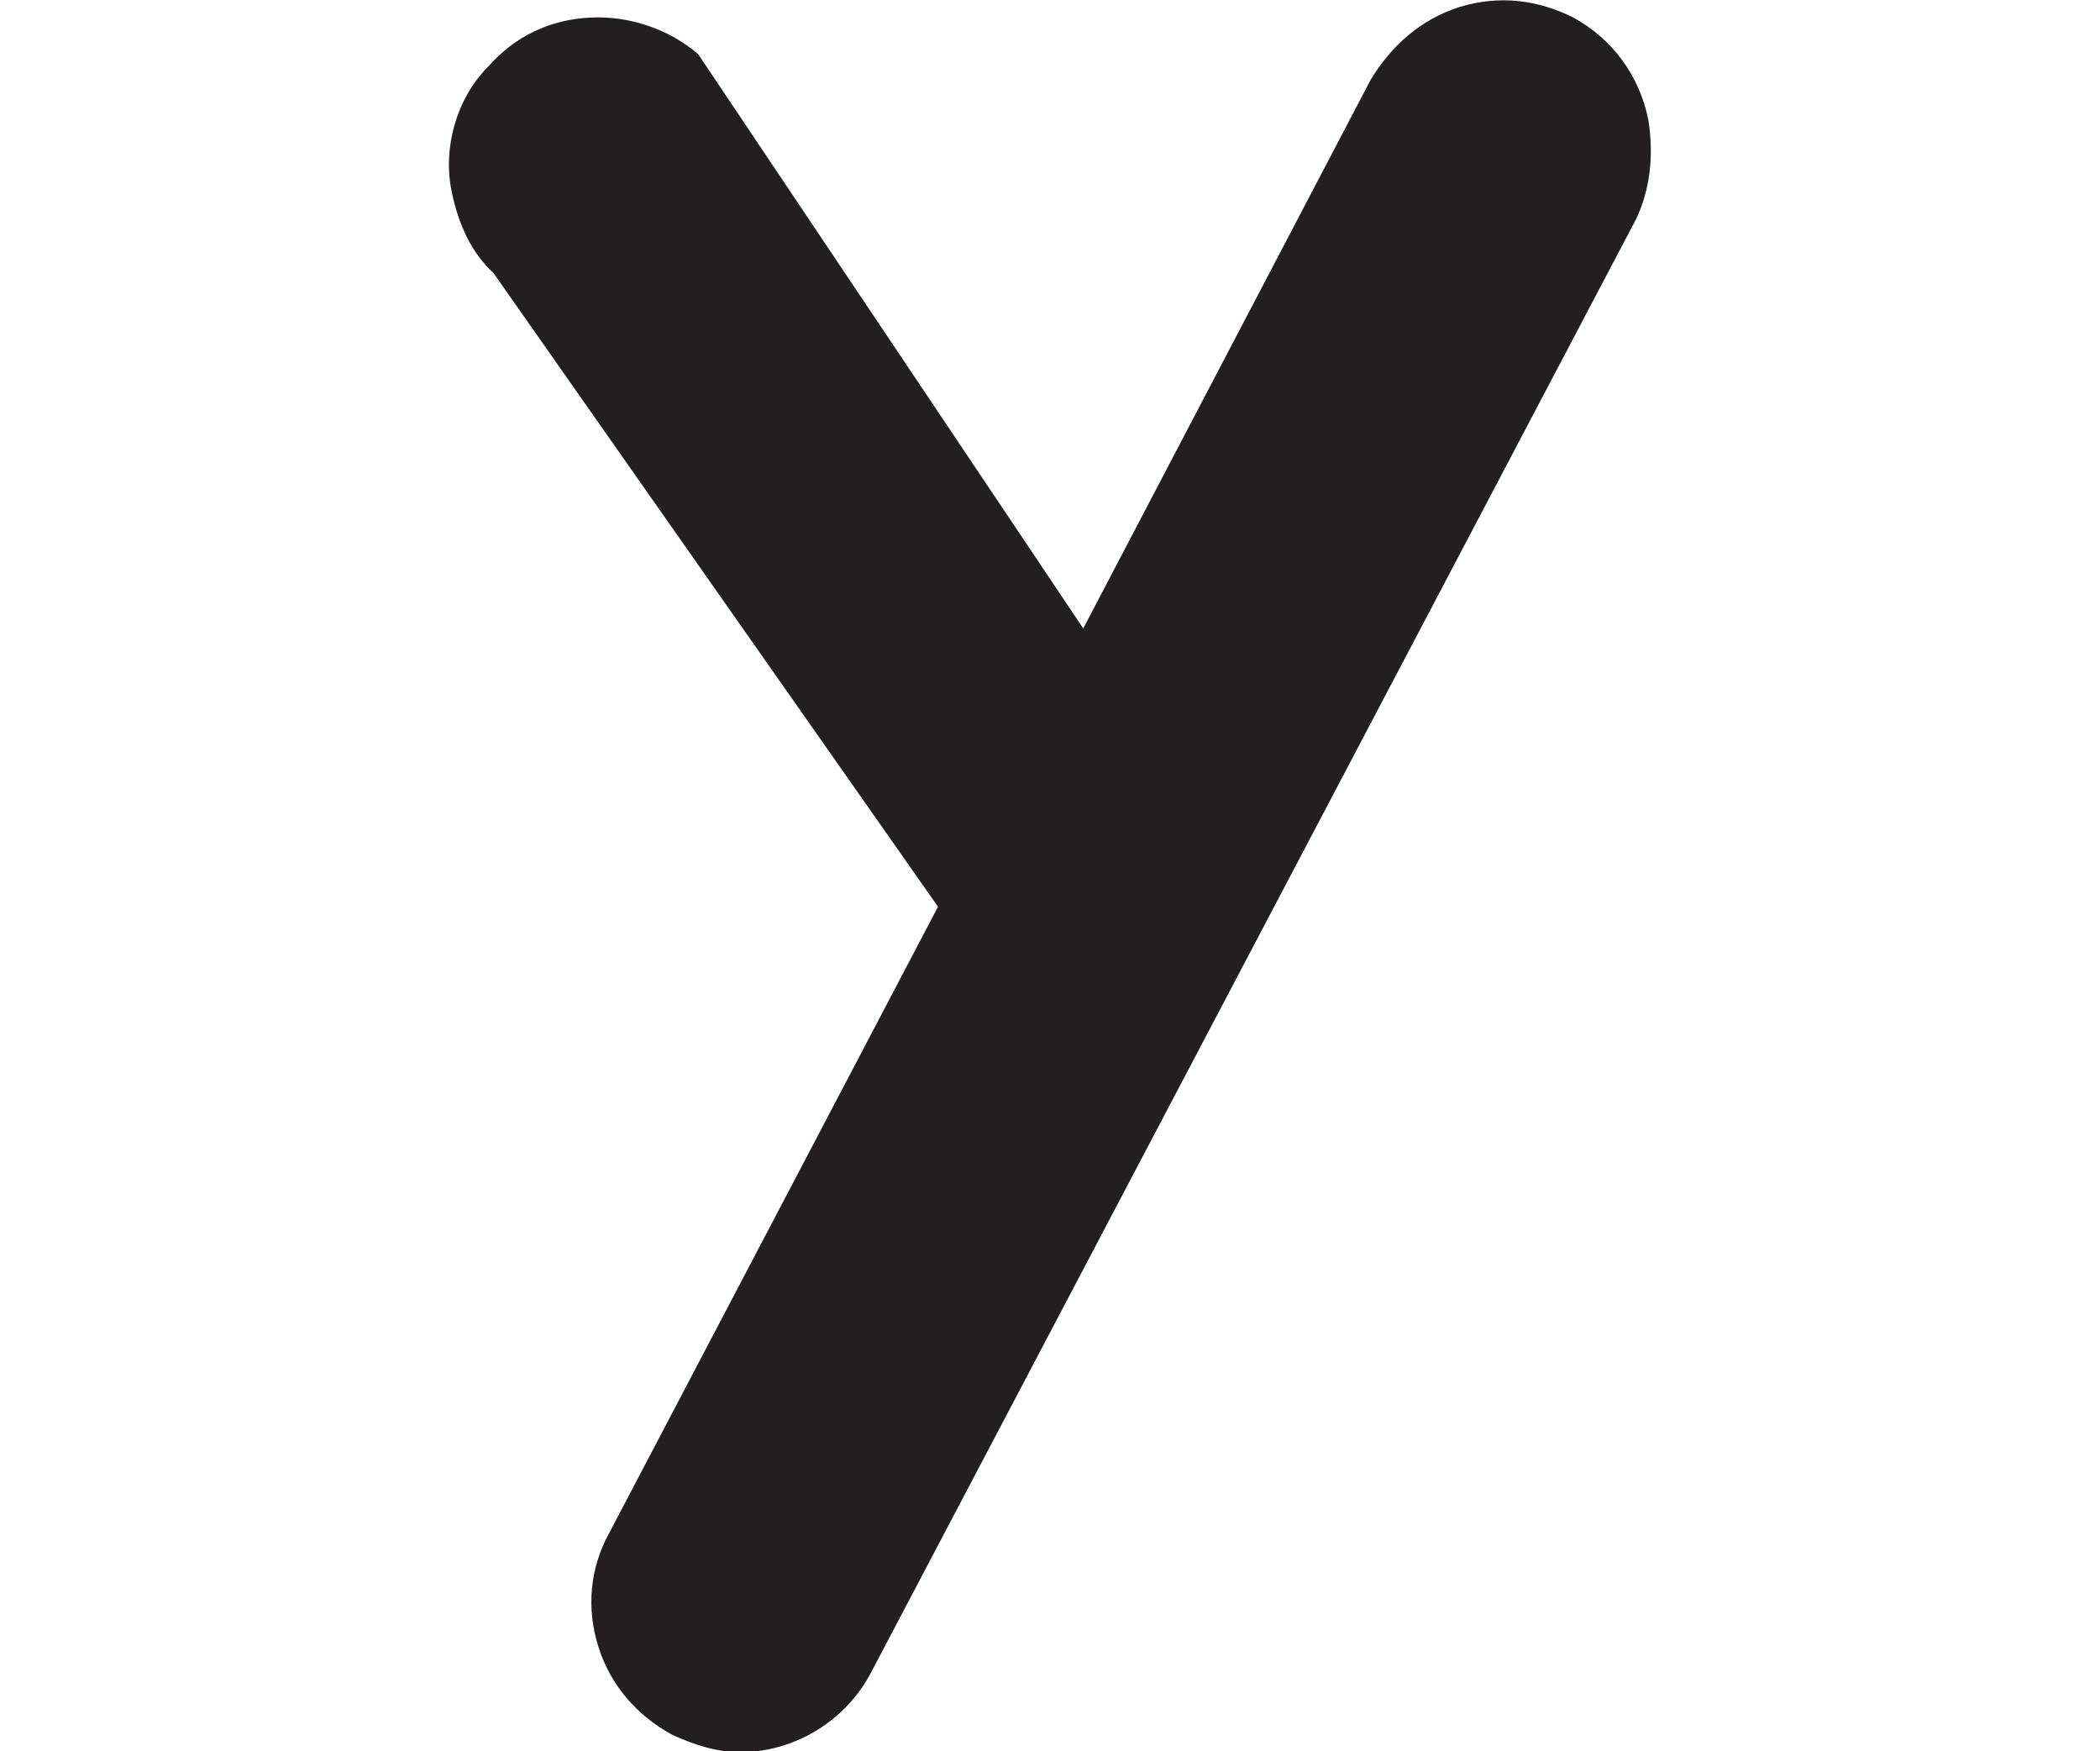
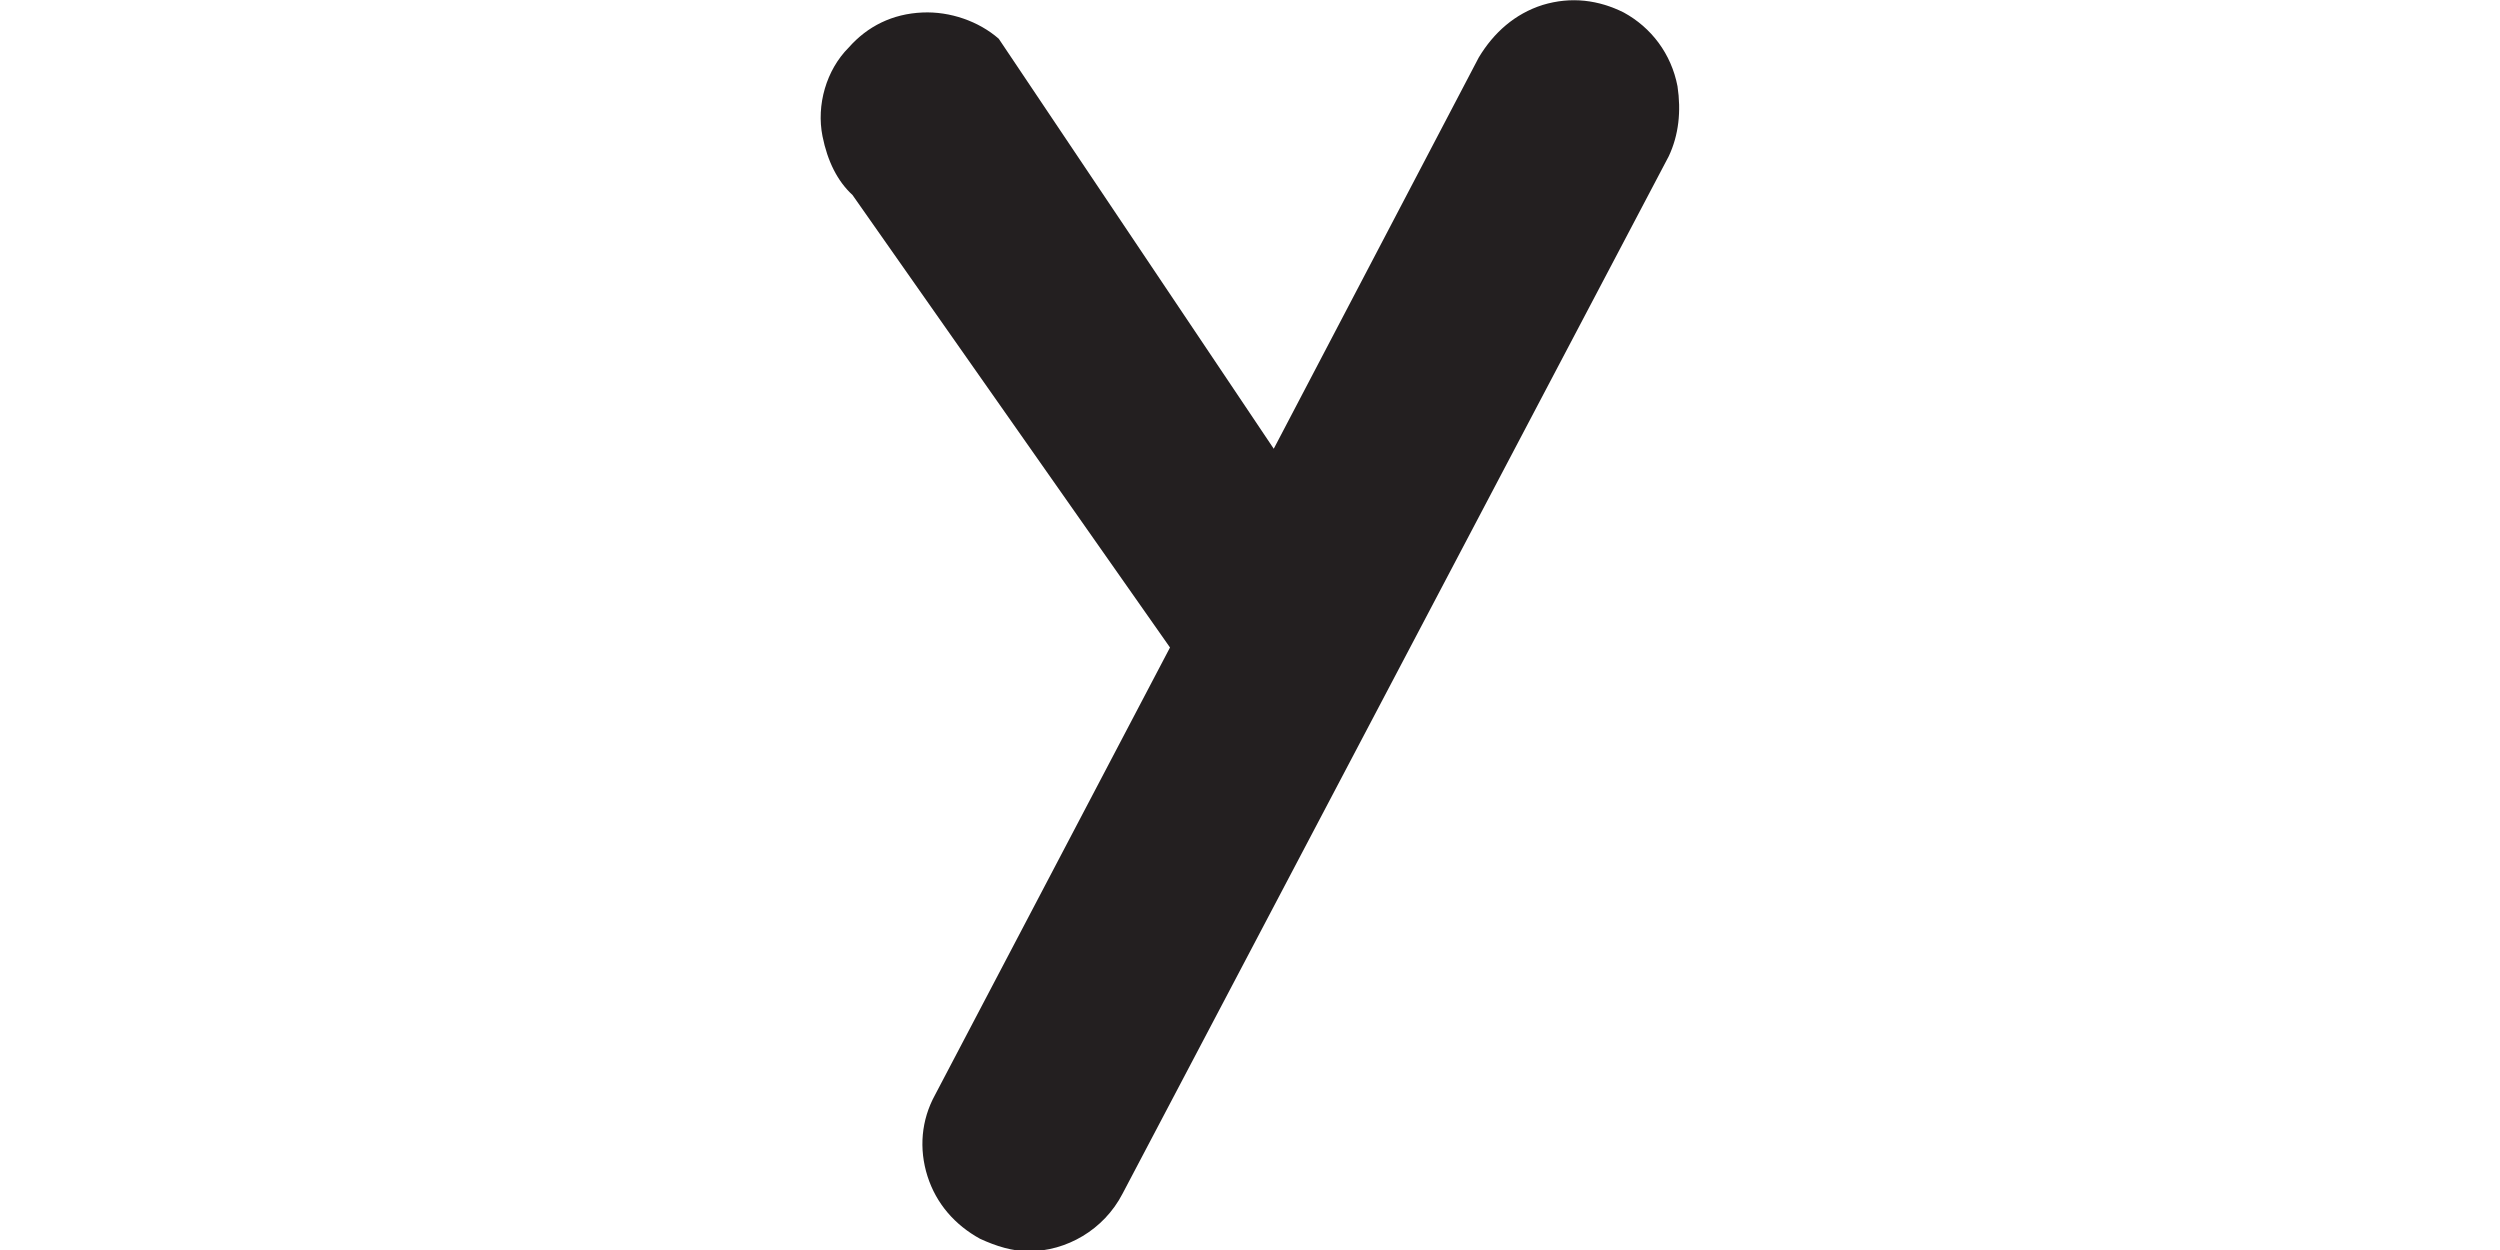
- <svg xmlns="http://www.w3.org/2000/svg" version="1.1" id="Layer_2_00000036951422526102851260000004291154564078807997_" x="0px" y="0px" viewBox="0 0 120 100" style="enable-background:new 0 0 120 100;" xml:space="preserve">
+ <svg xmlns="http://www.w3.org/2000/svg" version="1.1" id="Layer_2_00000036951422526102851260000004291154564078807997_" x="0px" y="0px" viewBox="-40.0 0.0 200.0 100.0" style="style=&quot;enable-background:new 0 0 200.0 100.0&quot;" xml:space="preserve" width="200.0" height="100.0">
  <style type="text/css">
	.st0{fill:#231F20;}
</style>
  <g id="Layer_1-2">
    <path class="st0" d="M93.5,12.5l-43.7,83c-1.5,2.9-4.5,4.6-7.5,4.6c-1.3,0-2.6-0.4-3.9-1c-2-1.1-3.5-2.8-4.2-5s-0.5-4.5,0.6-6.5   l18.8-35.8L28.2,15.6c-1.2-1.1-2-2.7-2.4-4.7c-0.5-2.5,0.3-5.3,2.1-7.1c1.5-1.7,3.5-2.7,5.9-2.8c2.2-0.1,4.5,0.7,6.1,2.1l22,32.8   L78.3,4.6c1.2-2,2.9-3.5,5.1-4.2C85.7-0.3,87.9,0,89.9,1c2.2,1.2,3.8,3.3,4.3,5.9C94.5,8.9,94.3,10.8,93.5,12.5z" />
  </g>
</svg>
